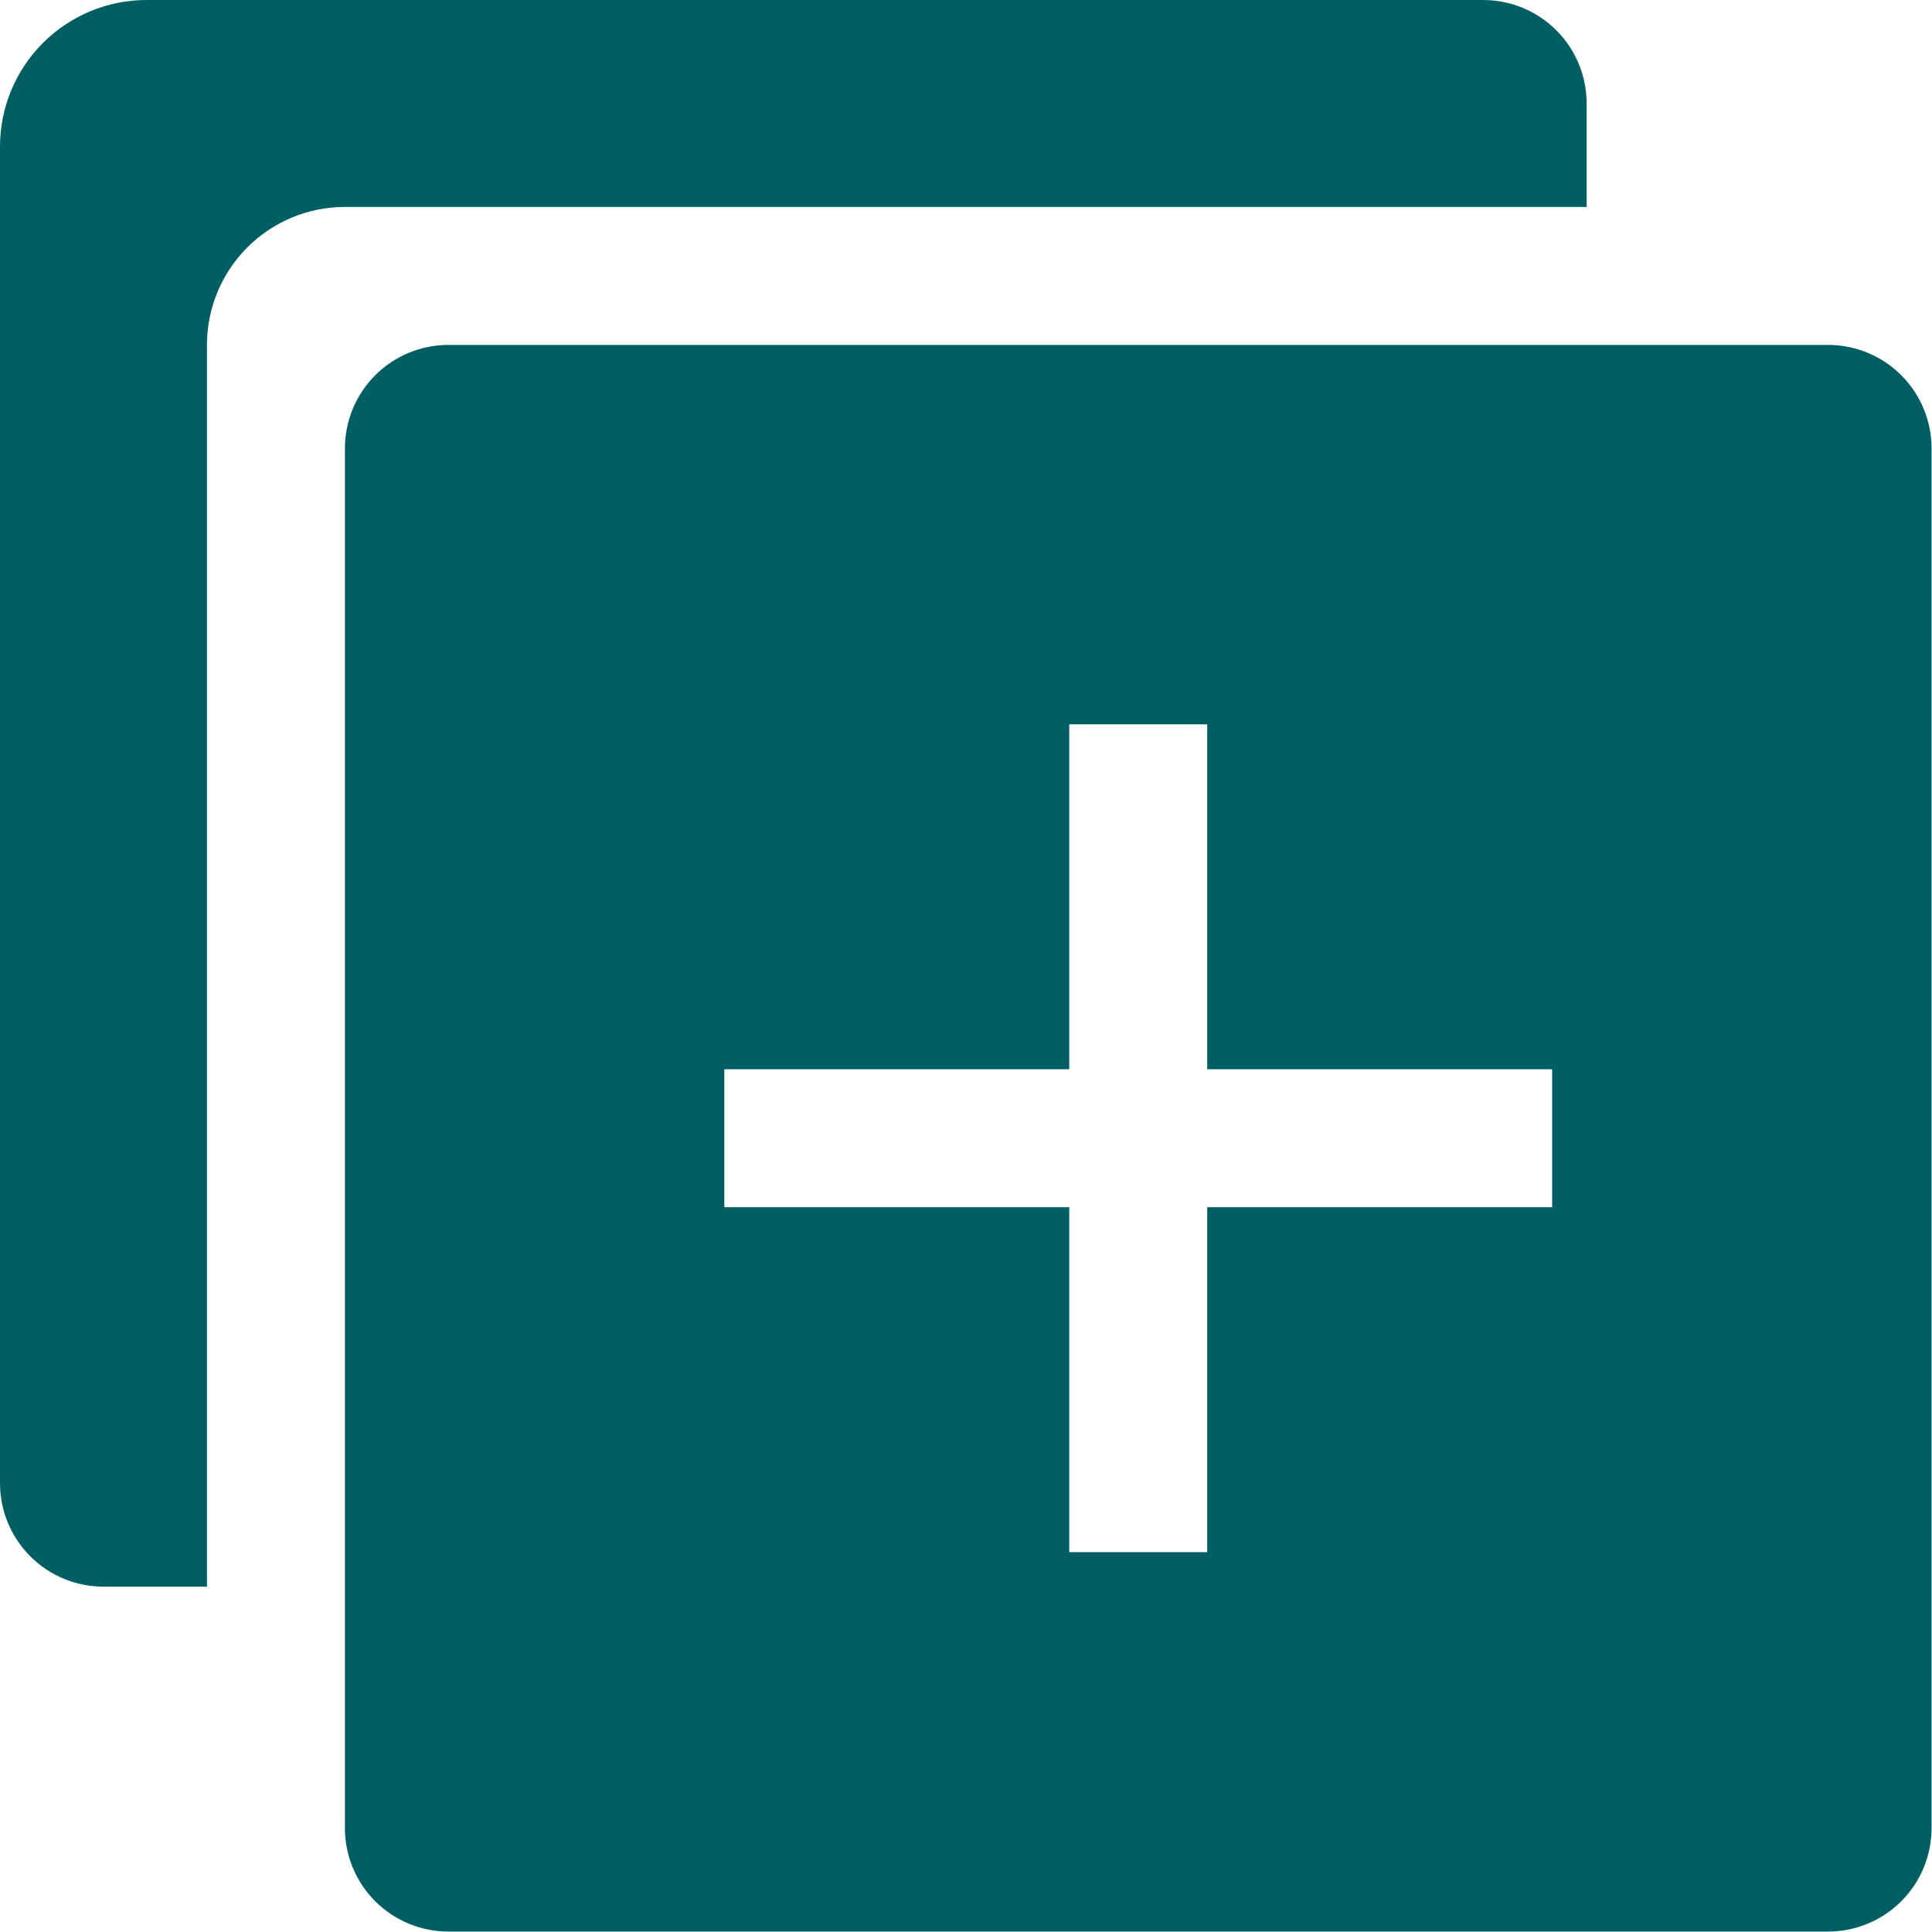
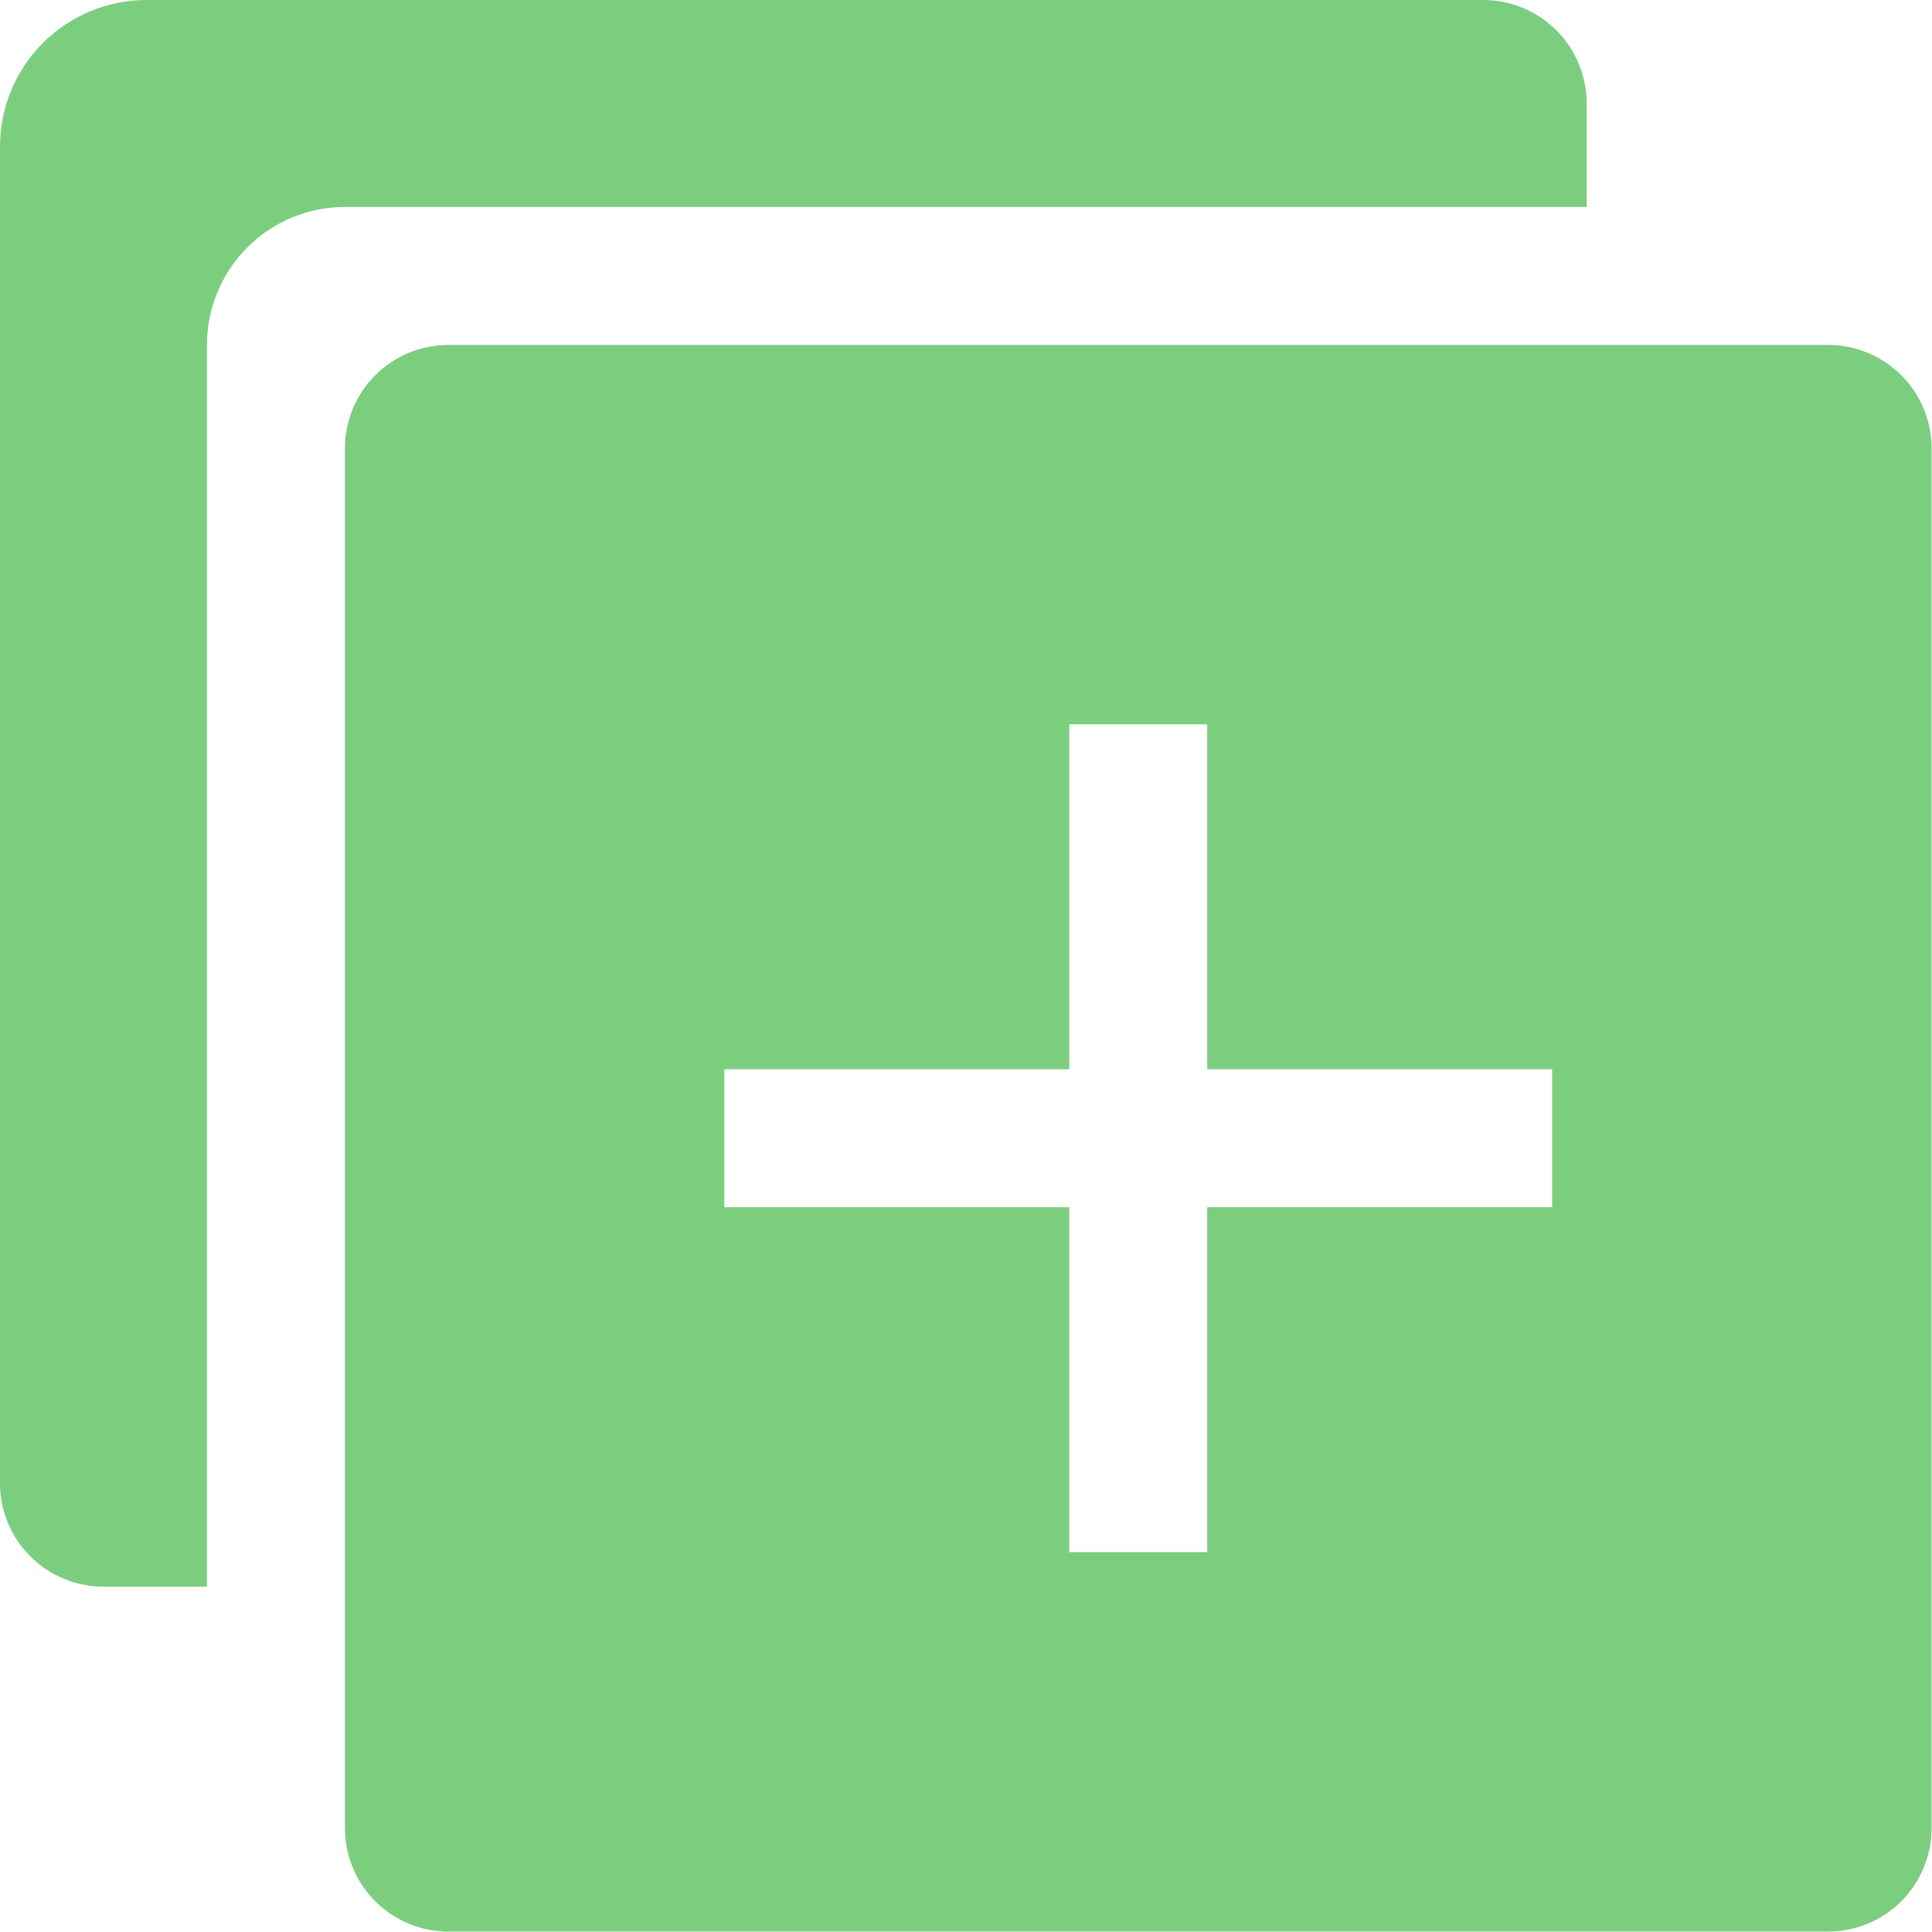
<svg xmlns="http://www.w3.org/2000/svg" width="1115" height="1115" viewBox="0 0 1115 1115" fill="none">
-   <path d="M199.062 119.438H915.688V59.719C915.687 43.88 909.396 28.691 898.196 17.491C886.997 6.292 871.807 0 855.969 0H84.602C62.164 0 40.645 8.913 24.779 24.779C8.913 40.645 0 62.164 0 84.602V855.969C0 871.807 6.292 886.997 17.491 898.196C28.691 909.396 43.88 915.688 59.719 915.688H119.438V199.062C119.438 177.945 127.827 157.692 142.759 142.759C157.692 127.827 177.945 119.438 199.062 119.438V119.438Z" fill="#015E63" />
-   <path d="M1055.03 199.062H258.781C242.943 199.062 227.753 205.354 216.554 216.554C205.354 227.753 199.062 242.943 199.062 258.781V1055.03C199.062 1070.87 205.354 1086.06 216.554 1097.26C227.753 1108.46 242.943 1114.75 258.781 1114.75H1055.03C1070.87 1114.75 1086.06 1108.46 1097.26 1097.26C1108.46 1086.06 1114.75 1070.87 1114.75 1055.03V258.781C1114.75 242.943 1108.46 227.753 1097.26 216.554C1086.06 205.354 1070.87 199.062 1055.03 199.062ZM895.781 696.719H696.719V895.781H617.094V696.719H418.031V617.094H617.094V418.031H696.719V617.094H895.781V696.719Z" fill="#015E63" />
+   <path d="M199.062 119.438H915.688V59.719C915.687 43.88 909.396 28.691 898.196 17.491C886.997 6.292 871.807 0 855.969 0H84.602C62.164 0 40.645 8.913 24.779 24.779C8.913 40.645 0 62.164 0 84.602V855.969C0 871.807 6.292 886.997 17.491 898.196C28.691 909.396 43.88 915.688 59.719 915.688H119.438V199.062C119.438 177.945 127.827 157.692 142.759 142.759C157.692 127.827 177.945 119.438 199.062 119.438V119.438Z" fill="#7cce7f" />
+   <path d="M1055.03 199.062H258.781C242.943 199.062 227.753 205.354 216.554 216.554C205.354 227.753 199.062 242.943 199.062 258.781V1055.03C199.062 1070.87 205.354 1086.06 216.554 1097.26C227.753 1108.46 242.943 1114.75 258.781 1114.75H1055.03C1070.87 1114.75 1086.06 1108.46 1097.26 1097.26C1108.46 1086.06 1114.75 1070.87 1114.75 1055.03V258.781C1114.75 242.943 1108.46 227.753 1097.26 216.554C1086.06 205.354 1070.87 199.062 1055.03 199.062ZM895.781 696.719H696.719V895.781H617.094V696.719H418.031V617.094H617.094V418.031H696.719V617.094H895.781V696.719Z" fill="#7cce7f" />
</svg>
